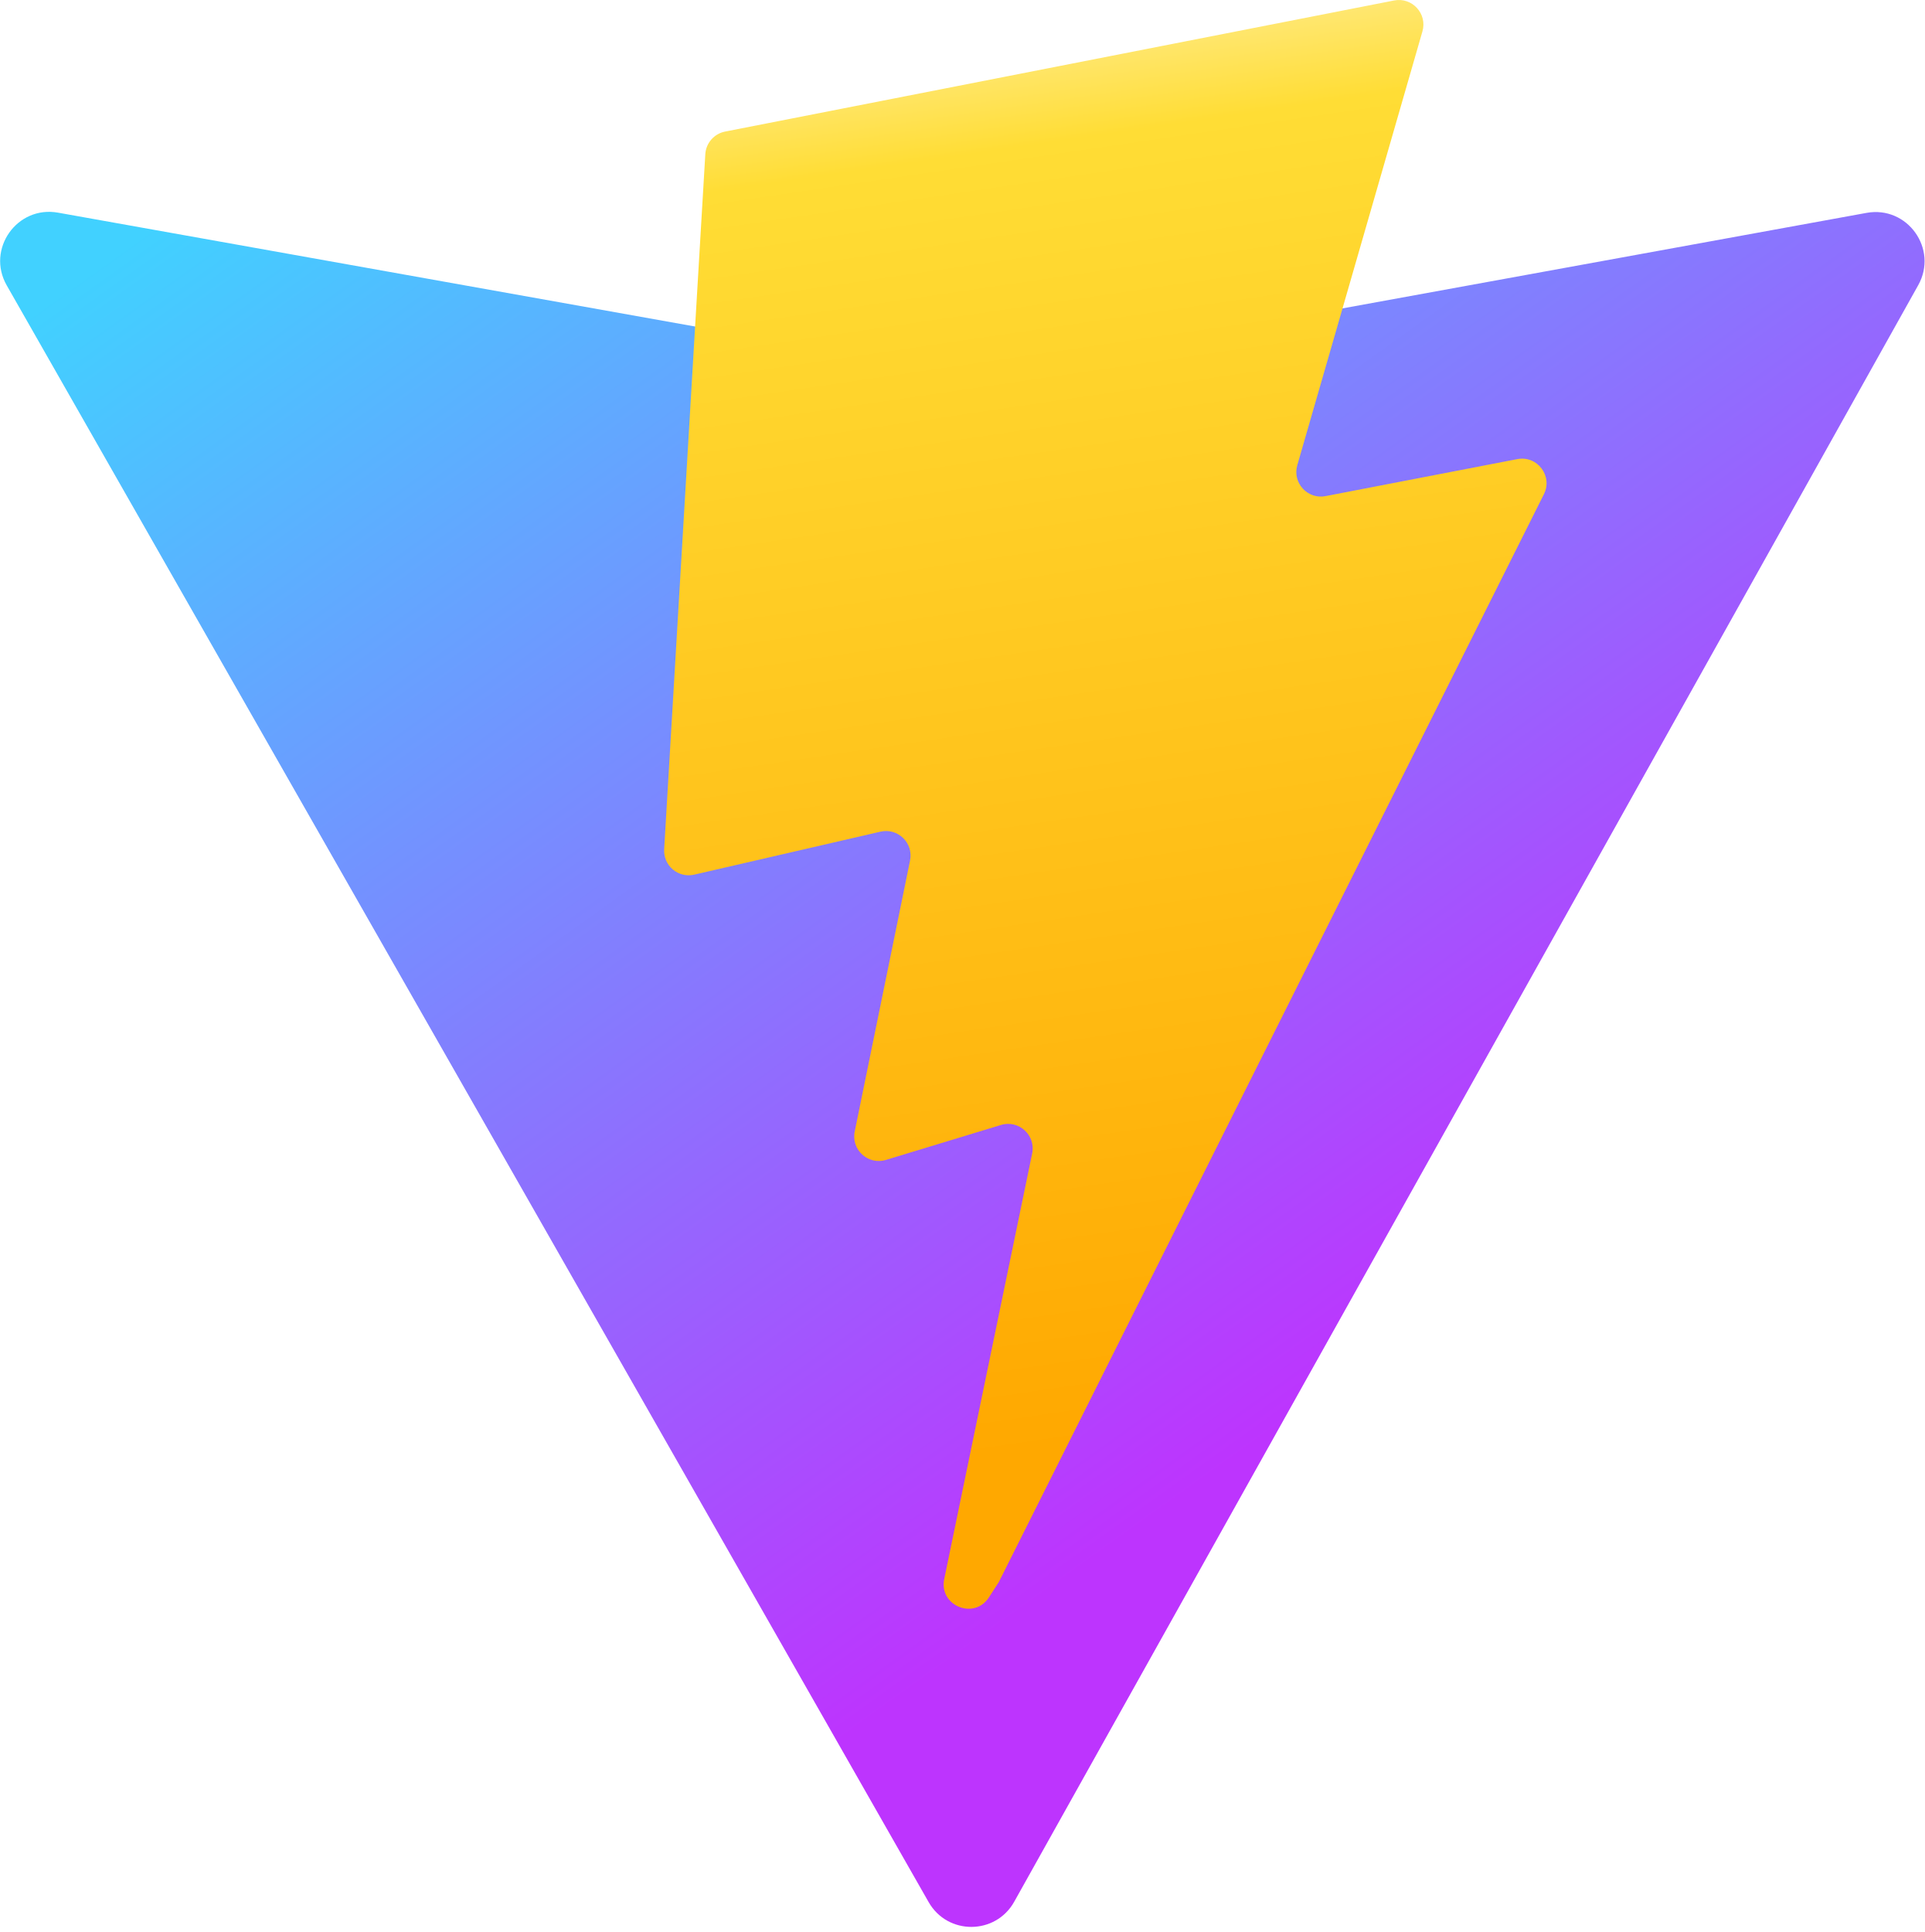
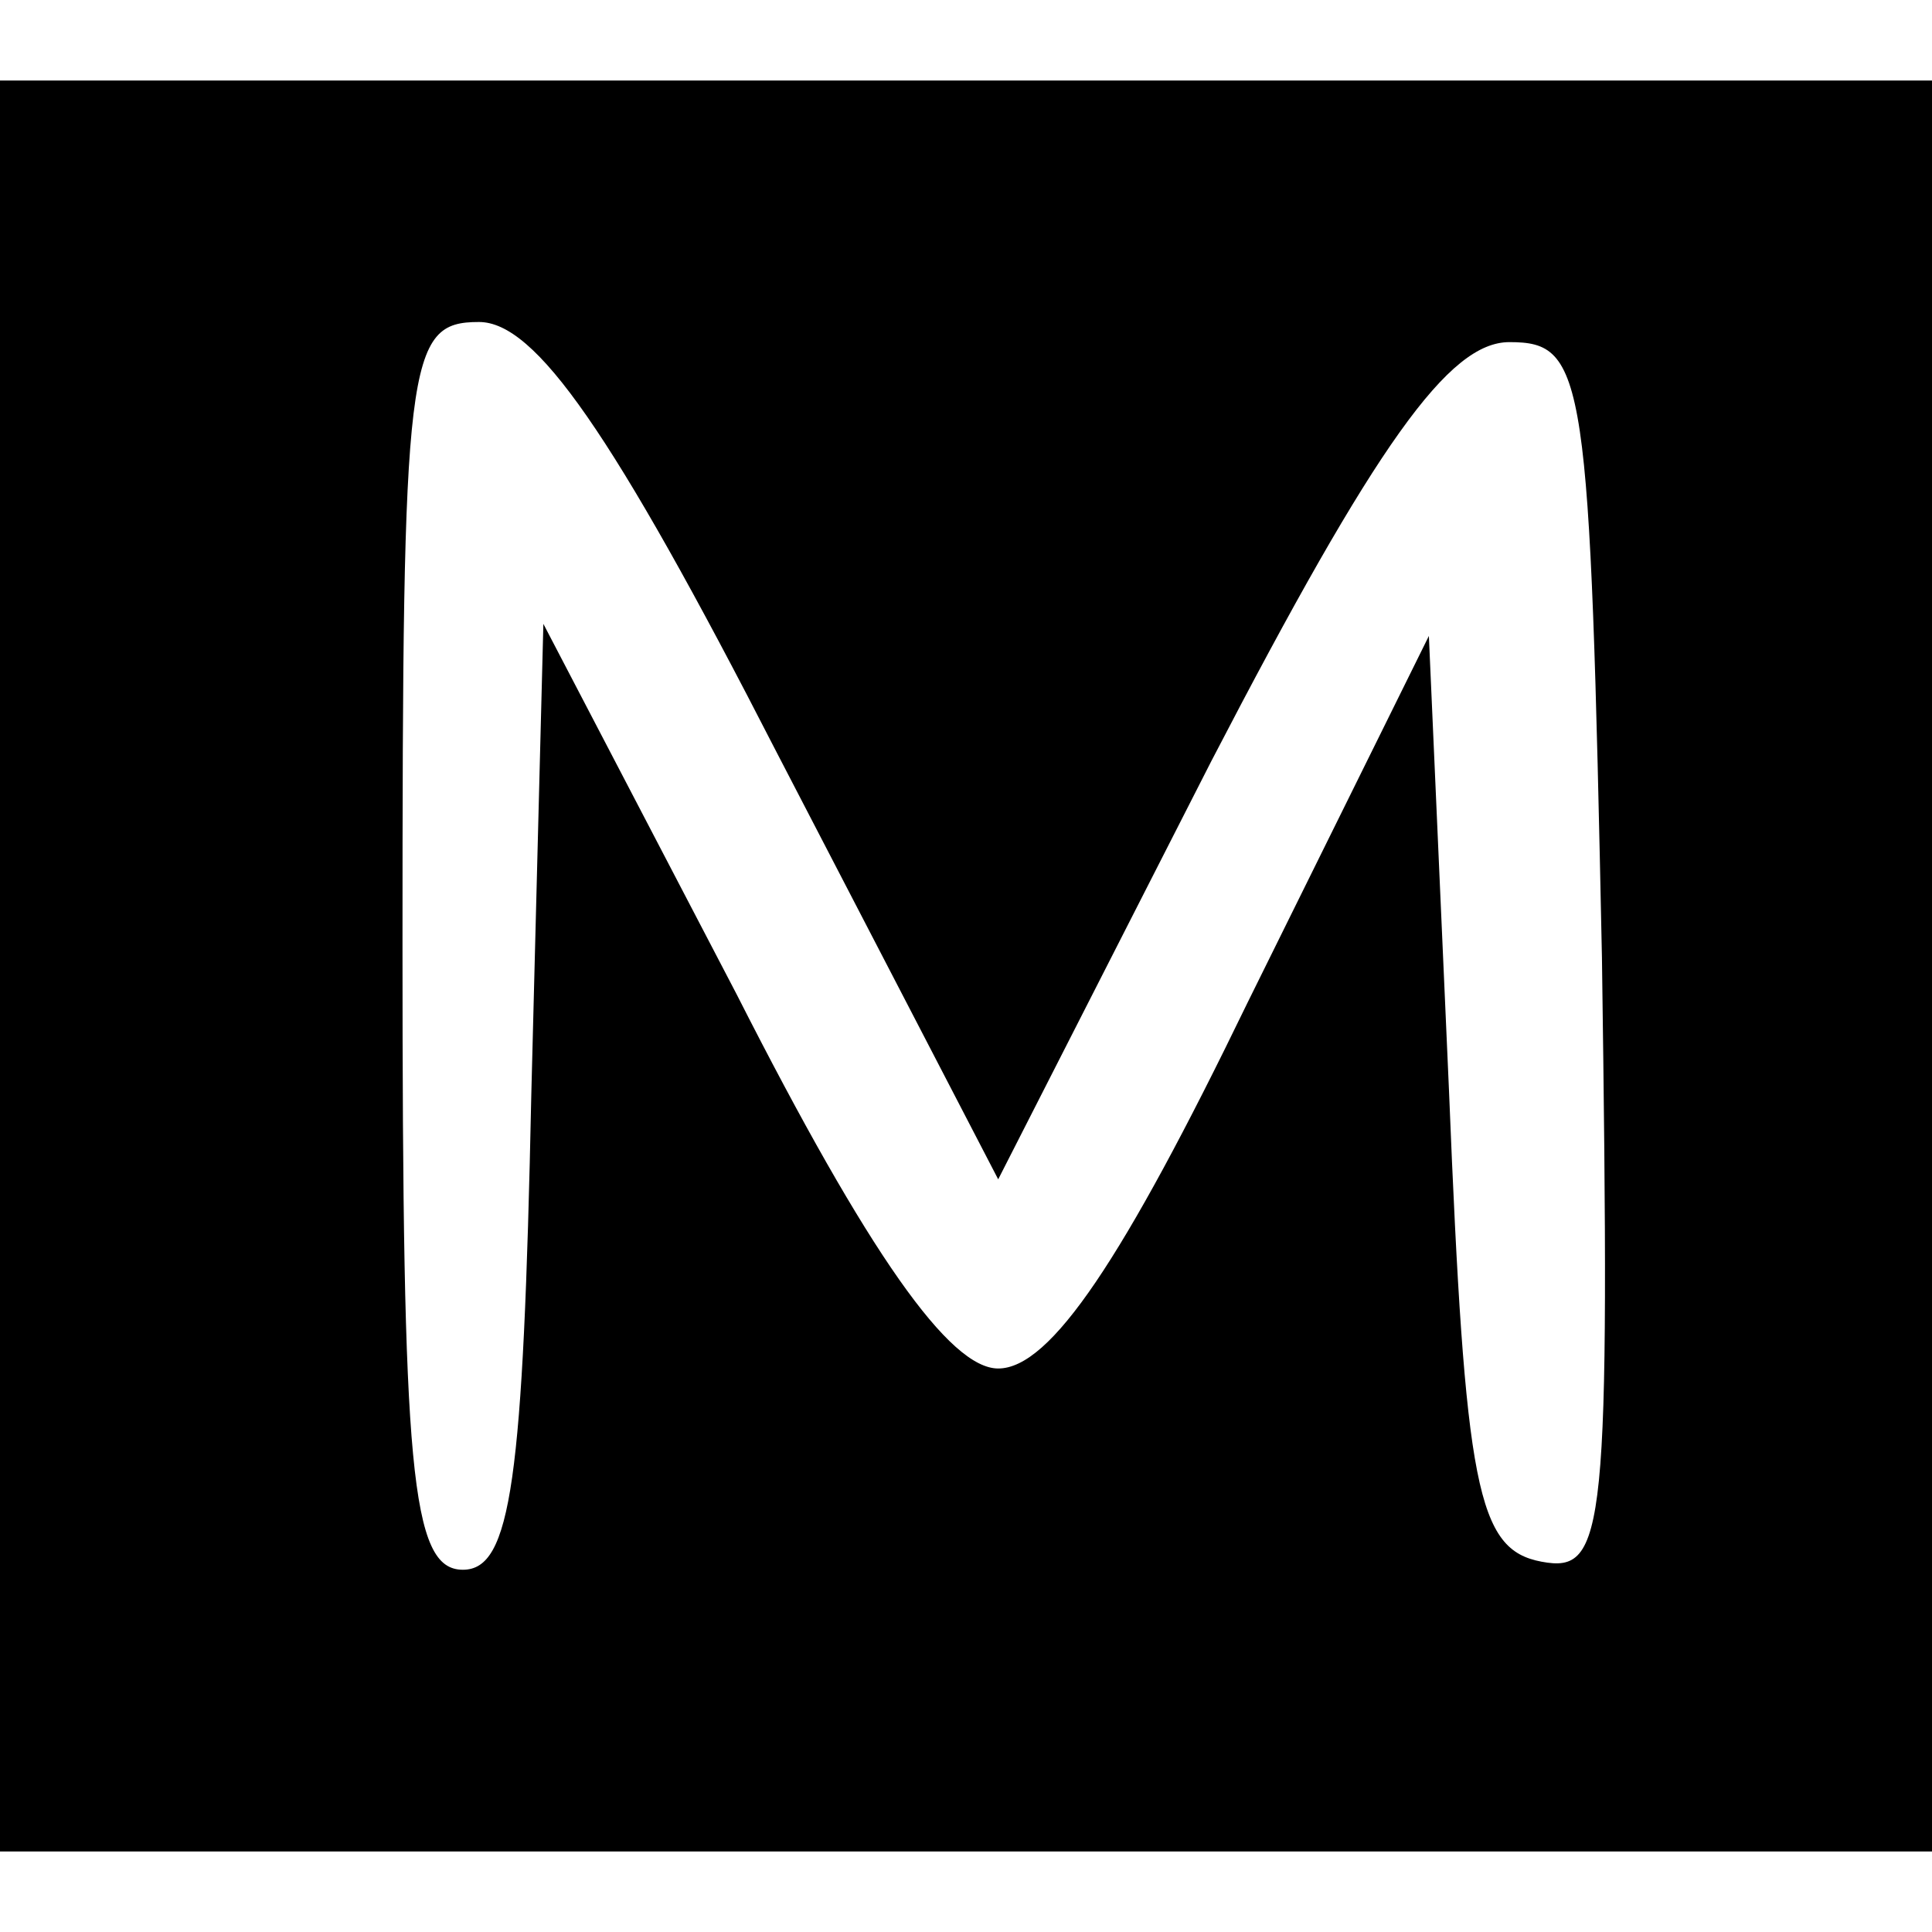
- <svg xmlns="http://www.w3.org/2000/svg" aria-hidden="true" role="img" class="iconify iconify--logos" width="31.88" height="32" preserveAspectRatio="xMidYMid meet" viewBox="0 0 256 257">
-   <defs>
-     <linearGradient id="IconifyId1813088fe1fbc01fb466" x1="-.828%" x2="57.636%" y1="7.652%" y2="78.411%">
-       <stop offset="0%" stop-color="#41D1FF" />
-       <stop offset="100%" stop-color="#BD34FE" />
-     </linearGradient>
-     <linearGradient id="IconifyId1813088fe1fbc01fb467" x1="43.376%" x2="50.316%" y1="2.242%" y2="89.03%">
-       <stop offset="0%" stop-color="#FFEA83" />
-       <stop offset="8.333%" stop-color="#FFDD35" />
-       <stop offset="100%" stop-color="#FFA800" />
-     </linearGradient>
-   </defs>
-   <path fill="url(#IconifyId1813088fe1fbc01fb466)" d="M255.153 37.938L134.897 252.976c-2.483 4.44-8.862 4.466-11.382.048L.875 37.958c-2.746-4.814 1.371-10.646 6.827-9.67l120.385 21.517a6.537 6.537 0 0 0 2.322-.004l117.867-21.483c5.438-.991 9.574 4.796 6.877 9.62Z" />
-   <path fill="url(#IconifyId1813088fe1fbc01fb467)" d="M185.432.063L96.44 17.501a3.268 3.268 0 0 0-2.634 3.014l-5.474 92.456a3.268 3.268 0 0 0 3.997 3.378l24.777-5.718c2.318-.535 4.413 1.507 3.936 3.838l-7.361 36.047c-.495 2.426 1.782 4.5 4.151 3.78l15.304-4.649c2.372-.72 4.652 1.36 4.15 3.788l-11.698 56.621c-.732 3.542 3.979 5.473 5.943 2.437l1.313-2.028l72.516-144.72c1.215-2.423-.88-5.186-3.54-4.672l-25.505 4.922c-2.396.462-4.435-1.77-3.759-4.114l16.646-57.705c.677-2.35-1.37-4.583-3.769-4.113Z" />
+ <svg xmlns="http://www.w3.org/2000/svg" version="1.0" width="48pt" height="48pt" viewBox="0 0 48 48" preserveAspectRatio="xMidYMid meet">
+   <g transform="translate(0,48) scale(0.1,-0.1)" fill="#000000" stroke="none">
+     <path d="M0 240 l0 -220 240 0 240 0 0 220 0 220 -240 0 -240 0 0 -220z m193 53 l55 -106 53 104 c41 79 59 104 74 104 19 0 20 -8 23 -153 2 -143 1 -153 -15 -150 -16 3 -19 18 -23 117 l-5 113 -45 -91 c-31 -64 -49 -91 -62 -91 -12 0 -32 28 -65 93 l-48 92 -3 -117 c-2 -96 -5 -118 -17 -118 -13 0 -15 25 -15 155 0 146 1 155 19 155 14 0 33 -27 74 -107z" />
+   </g>
</svg>
